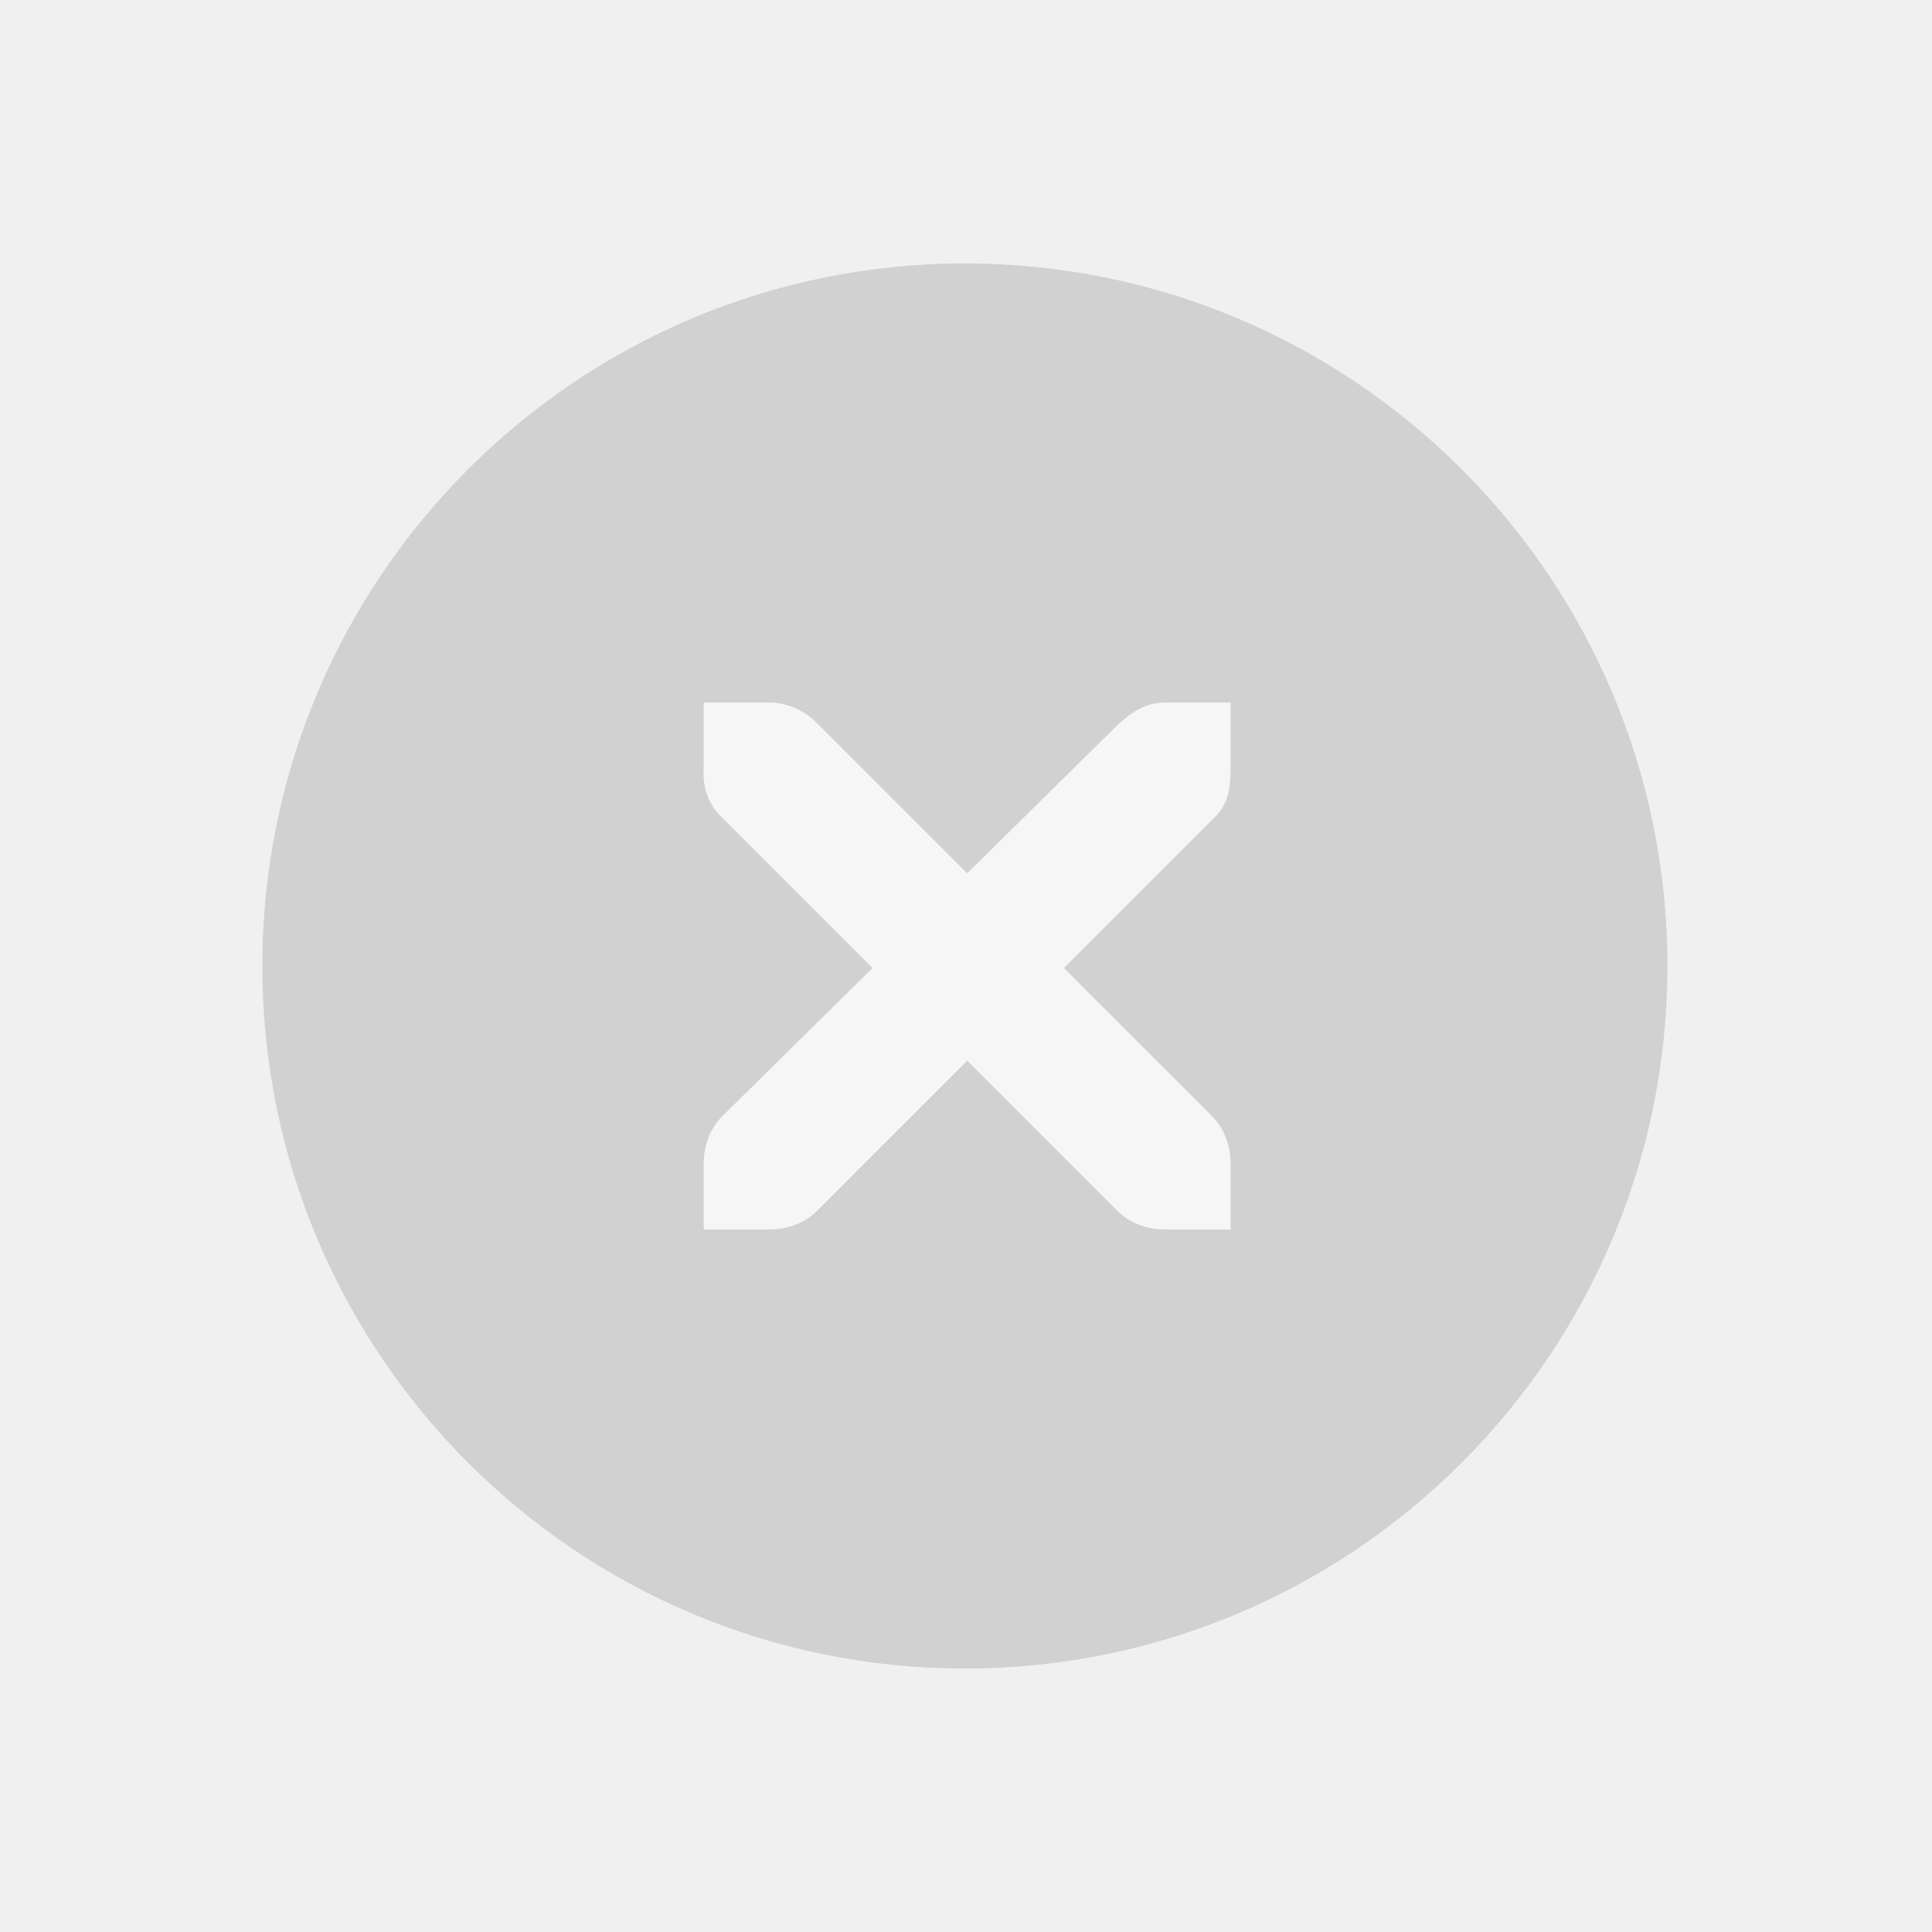
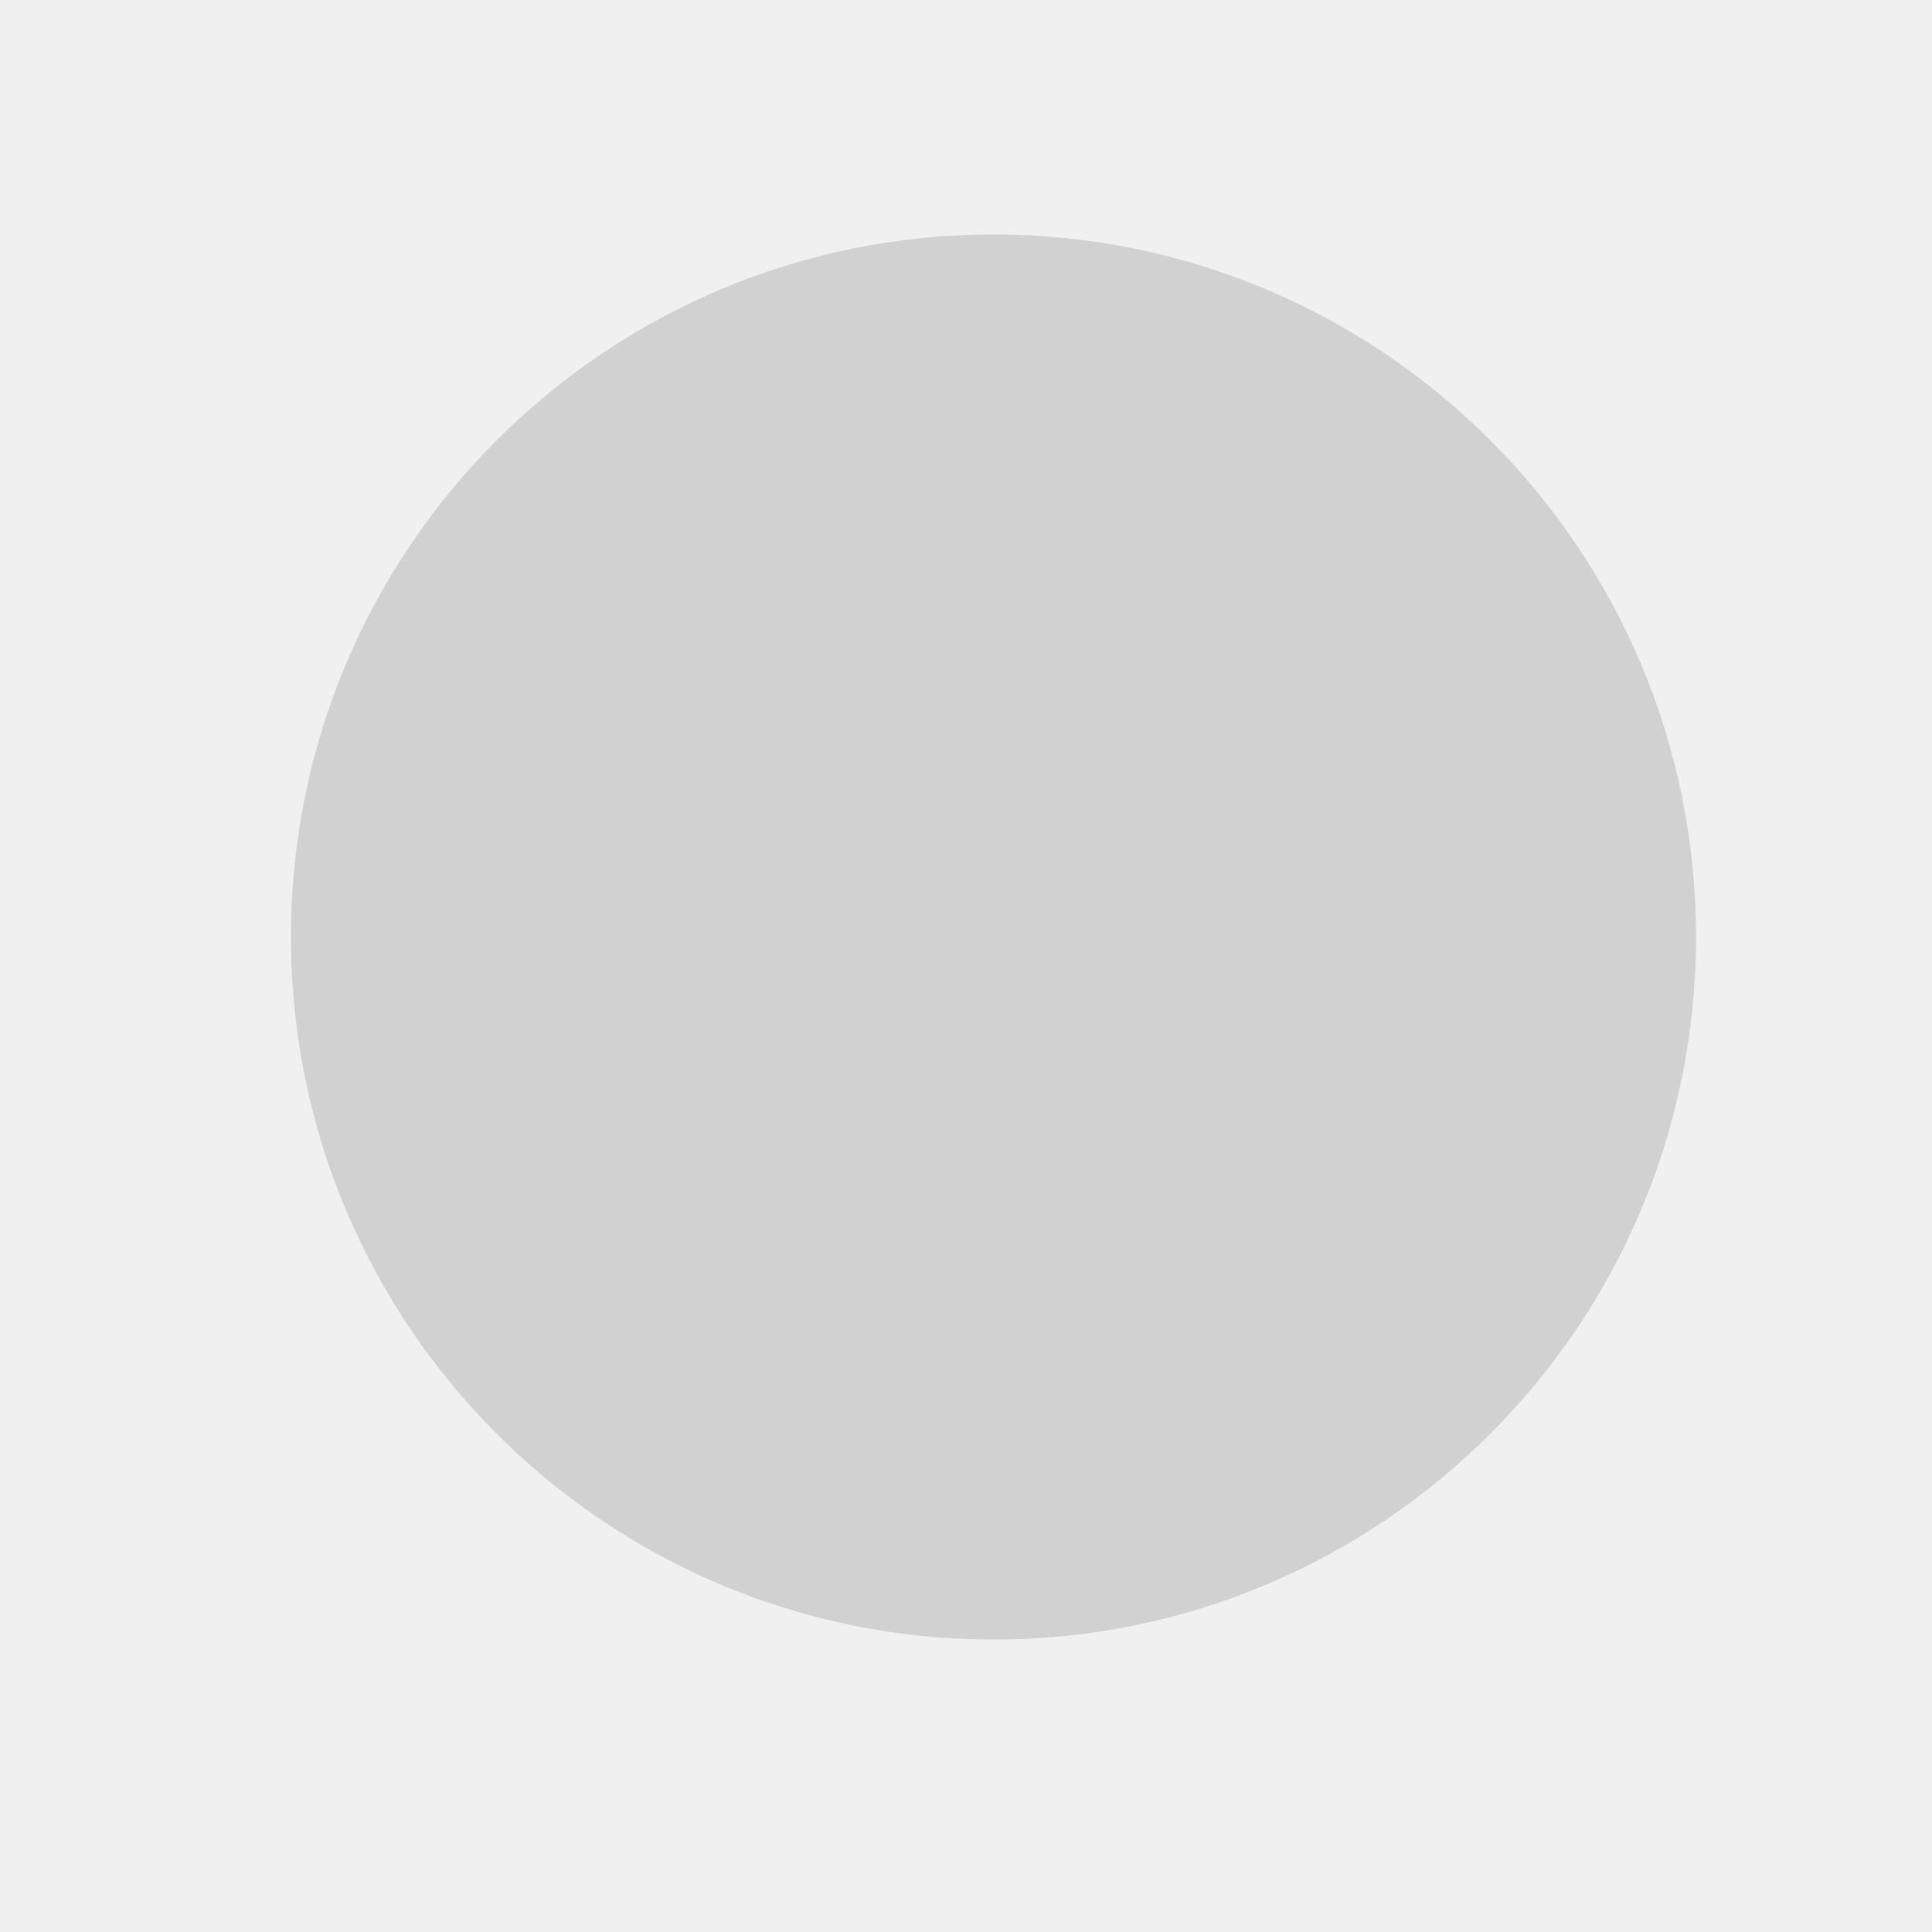
<svg xmlns="http://www.w3.org/2000/svg" id="svg4306" width="22" height="22" enable-background="new" version="1.1">
  <defs id="defs27" />
-   <rect id="rect6204-9" x="20.932" y="6" width="16" height="16" fill="none" />
-   <g id="pressed-center" transform="translate(-63.1814,179.64)">
-     <g id="g6344-3" transform="translate(-1207.4,-402.64)">
-       <circle id="ellipse6320-6" cx="1302" cy="255" r="8" fill="#5657f5" fill-opacity="0.953" opacity="0.95" />
+   <g id="active-center" transform="translate(-83.287 158.31)">
+     <g id="g6202-6" transform="translate(-1207.4 -402.64)">
+       <ellipse id="ellipse6176-7" cx="1302" cy="255" rx="8" ry="8" fill="#b2b2b2" opacity=".5" />
    </g>
-     <path id="path6346-2" d="m 91.626,-150.64 h 0.75 c 0.008,-9e-5 0.016,-3.5e-4 0.023,0 0.191,0.008 0.382,0.096 0.516,0.234 l 1.711,1.711 1.734,-1.711 c 0.199,-0.173 0.335,-0.229 0.516,-0.234 h 0.75 v 0.75 c 0,0.215 -0.026,0.413 -0.188,0.562 l -1.711,1.711 1.688,1.688 c 0.141,0.141 0.211,0.34 0.211,0.539 v 0.75 h -0.75 c -0.199,-1e-5 -0.398,-0.07 -0.539,-0.211 l -1.711,-1.711 -1.711,1.711 c -0.141,0.141 -0.34,0.211 -0.539,0.211 h -0.75 v -0.75 c 0,-0.199 0.07,-0.398 0.211,-0.539 l 1.711,-1.688 -1.711,-1.711 c -0.158,-0.146 -0.227,-0.352 -0.211,-0.562 v -0.75 z" color="#bebebe" enable-background="new" fill="#ffffff" style="text-indent:0;text-decoration-line:none;text-transform:none" />
+     <rect id="rect6204-9" x="86.625" y="-155.64" width="16" height="16" fill="none" />
+   </g>
+   <g id="pressed-center" transform="translate(-83.287 202.31)">
+     <g id="g6344-3" transform="translate(-1207.4 -402.64)">
+       <circle id="ellipse6320-6" cx="1302" cy="255" r="8" fill="#5657f5" fill-opacity=".953" opacity=".95" />
+     </g>
+     <path id="path6346-2" d="m91.626-150.64h0.75c8e-3 -9e-5 0.016-3.5e-4 0.023 0 0.191 8e-3 0.382 0.096 0.516 0.234l1.711 1.711 1.734-1.711c0.199-0.173 0.335-0.229 0.516-0.234h0.75v0.75c0 0.215-0.026 0.413-0.188 0.562l-1.711 1.711 1.688 1.688c0.141 0.141 0.211 0.34 0.211 0.539v0.75h-0.75c-0.199-1e-5 -0.398-0.07-0.539-0.211l-1.711-1.711-1.711 1.711c-0.141 0.141-0.34 0.211-0.539 0.211h-0.75v-0.75c0-0.199 0.07-0.398 0.211-0.539l1.711-1.688-1.711-1.711c-0.158-0.146-0.227-0.352-0.211-0.562v-0.75z" color="#bebebe" enable-background="new" fill="#fff" style="text-decoration-line:none;text-indent:0;text-transform:none" />
    <rect id="rect6348-3" x="86.625" y="-155.64" width="16" height="16" fill="none" />
  </g>
-   <g id="inactive-center" transform="translate(-16.80001,-22.71144)">
-     <circle id="ellipse6320-6-6" cx="48.219" cy="33.711" r="8" fill="#5657f5" fill-opacity="0.953" opacity="0.95" style="opacity:0.5;fill:#888888;fill-opacity:1" />
-     <path id="path6346-2-0" d="m 45.245,30.711 h 0.75 c 0.008,-9e-5 0.016,-3.5e-4 0.023,0 0.191,0.008 0.382,0.096 0.516,0.234 l 1.711,1.711 1.734,-1.711 c 0.199,-0.173 0.335,-0.229 0.516,-0.234 h 0.75 v 0.75 c 0,0.215 -0.026,0.413 -0.188,0.562 l -1.711,1.711 1.688,1.688 c 0.141,0.141 0.211,0.34 0.211,0.539 v 0.75 h -0.75 c -0.199,-1e-5 -0.398,-0.07 -0.539,-0.211 l -1.711,-1.711 -1.711,1.711 c -0.141,0.141 -0.34,0.211 -0.539,0.211 h -0.75 v -0.75 c 0,-0.199 0.07,-0.398 0.211,-0.539 l 1.711,-1.688 -1.711,-1.711 c -0.158,-0.146 -0.227,-0.352 -0.211,-0.562 v -0.75 z" color="#bebebe" enable-background="new" fill="#ffffff" style="text-indent:0;text-decoration-line:none;text-transform:none;opacity:0.5;fill:#ffffff;fill-opacity:1" />
-     <rect id="rect6348-3-4" x="40.244" y="25.711" width="16" height="16" fill="none" />
-   </g>
-   <g id="deactivated-center" transform="translate(21.73396,-22.71144)">
-     <circle id="ellipse6320-6-6-9" cx="30.116" cy="33.711" r="8" fill="#5657f5" fill-opacity="0.953" opacity="0.95" style="opacity:0.5;fill:#878787;fill-opacity:1" />
-     <path id="path6346-2-0-7" d="m 27.142,30.711 h 0.75 c 0.008,-9e-5 0.016,-3.5e-4 0.023,0 0.191,0.008 0.382,0.096 0.516,0.234 l 1.711,1.711 1.734,-1.711 c 0.199,-0.173 0.335,-0.229 0.516,-0.234 h 0.75 v 0.75 c 0,0.215 -0.026,0.413 -0.188,0.562 l -1.711,1.711 1.688,1.688 c 0.141,0.141 0.211,0.34 0.211,0.539 v 0.75 h -0.75 c -0.199,-1e-5 -0.398,-0.07 -0.539,-0.211 l -1.711,-1.711 -1.711,1.711 c -0.141,0.141 -0.34,0.211 -0.539,0.211 h -0.75 v -0.75 c 0,-0.199 0.07,-0.398 0.211,-0.539 l 1.711,-1.688 -1.711,-1.711 c -0.158,-0.146 -0.227,-0.352 -0.211,-0.562 v -0.75 z" color="#bebebe" enable-background="new" fill="#ffffff" style="text-indent:0;text-decoration-line:none;text-transform:none;opacity:0.3;fill:#ffffff;fill-opacity:1" />
-     <rect id="rect6348-3-4-7" x="22.141" y="25.711" width="16" height="16" fill="none" />
-   </g>
-   <g id="active-center" transform="translate(-35.56267)">
-     <circle id="ellipse6320-6-6-8" cx="46.55" cy="11" r="8" fill="#5657f5" fill-opacity="0.953" opacity="0.95" style="opacity:0.5;fill:#b1b1b1;fill-opacity:1" />
-     <path id="path6346-2-0-8" d="m 43.576,8 h 0.75 c 0.008,-9e-5 0.016,-3.5e-4 0.023,0 0.191,0.008 0.382,0.096 0.516,0.234 l 1.711,1.711 1.734,-1.711 c 0.199,-0.173 0.335,-0.229 0.516,-0.234 h 0.75 v 0.75 c 0,0.215 -0.026,0.413 -0.188,0.562 l -1.711,1.711 1.688,1.688 c 0.141,0.141 0.211,0.34 0.211,0.539 v 0.75 h -0.75 c -0.199,-1e-5 -0.398,-0.07 -0.539,-0.211 l -1.711,-1.711 -1.711,1.711 c -0.141,0.141 -0.34,0.211 -0.539,0.211 h -0.75 v -0.75 c 0,-0.199 0.07,-0.398 0.211,-0.539 l 1.711,-1.688 -1.711,-1.711 c -0.158,-0.146 -0.227,-0.352 -0.211,-0.562 v -0.75 z" color="#bebebe" enable-background="new" fill="#ffffff" style="text-indent:0;text-decoration-line:none;text-transform:none;opacity:0.8" />
-     <rect id="rect6348-3-4-8" x="38.575" y="3" width="16" height="16" fill="none" />
-   </g>
-   <g id="hover-center" transform="translate(-83.6125,179.64)">
-     <g id="g6440-7" transform="translate(-1207.4,-402.64)">
-       <circle id="ellipse6416-5" cx="1302" cy="255" r="8" fill="#ff5555" opacity="0.95" />
+   <g id="hover-center" transform="translate(-83.287 226.31)">
+     <g id="g6440-7" transform="translate(-1207.4 -402.64)">
+       <circle id="ellipse6416-5" cx="1302" cy="255" r="8" fill="#f55" opacity=".95" />
    </g>
-     <path id="path6442-9" d="m 91.626,-150.64 h 0.75 c 0.008,-9e-5 0.016,-3.5e-4 0.023,0 0.191,0.008 0.382,0.096 0.516,0.234 l 1.711,1.711 1.734,-1.711 c 0.199,-0.173 0.335,-0.229 0.516,-0.234 h 0.75 v 0.75 c 0,0.215 -0.026,0.413 -0.188,0.562 l -1.711,1.711 1.688,1.688 c 0.141,0.141 0.211,0.34 0.211,0.539 v 0.75 h -0.75 c -0.199,-1e-5 -0.398,-0.07 -0.539,-0.211 l -1.711,-1.711 -1.711,1.711 c -0.141,0.141 -0.34,0.211 -0.539,0.211 h -0.75 v -0.75 c 0,-0.199 0.07,-0.398 0.211,-0.539 l 1.711,-1.688 -1.711,-1.711 c -0.158,-0.146 -0.227,-0.352 -0.211,-0.562 v -0.75 z" color="#bebebe" enable-background="new" fill="#ffffff" style="text-indent:0;text-decoration-line:none;text-transform:none" />
+     <path id="path6442-9" d="m91.626-150.64h0.75c8e-3 -9e-5 0.016-3.5e-4 0.023 0 0.191 8e-3 0.382 0.096 0.516 0.234l1.711 1.711 1.734-1.711c0.199-0.173 0.335-0.229 0.516-0.234h0.75v0.75c0 0.215-0.026 0.413-0.188 0.562l-1.711 1.711 1.688 1.688c0.141 0.141 0.211 0.34 0.211 0.539v0.75h-0.75c-0.199-1e-5 -0.398-0.07-0.539-0.211l-1.711-1.711-1.711 1.711c-0.141 0.141-0.34 0.211-0.539 0.211h-0.75v-0.75c0-0.199 0.07-0.398 0.211-0.539l1.711-1.688-1.711-1.711c-0.158-0.146-0.227-0.352-0.211-0.562v-0.75z" color="#bebebe" enable-background="new" fill="#fff" style="text-decoration-line:none;text-indent:0;text-transform:none" />
    <rect id="rect6444-3" x="86.625" y="-155.64" width="16" height="16" fill="none" />
  </g>
+   <g id="inactive-center" transform="translate(-83.287 179.31)" opacity=".5">
+     <g id="g6532-9" transform="translate(-1207.4 -402.64)" opacity="1">
+       <ellipse id="ellipse6508-4" cx="1302" cy="255" rx="8" ry="8" fill="#888" opacity=".95" />
+     </g>
+     <rect id="rect6534-3" x="86.625" y="-155.64" width="16" height="16" fill="none" opacity="1" />
+   </g>
+   <g id="deactivated-center" transform="translate(-107.45 177.47)" opacity=".5">
+     <g id="g1068" transform="translate(-1207.4 -402.64)" opacity="1">
+       <ellipse id="ellipse1046" cx="1302" cy="255" rx="8" ry="8" fill="#888" opacity=".95" />
+     </g>
+     <rect id="rect1070" x="86.625" y="-155.64" width="16" height="16" fill="none" opacity="1" />
+   </g>
</svg>
